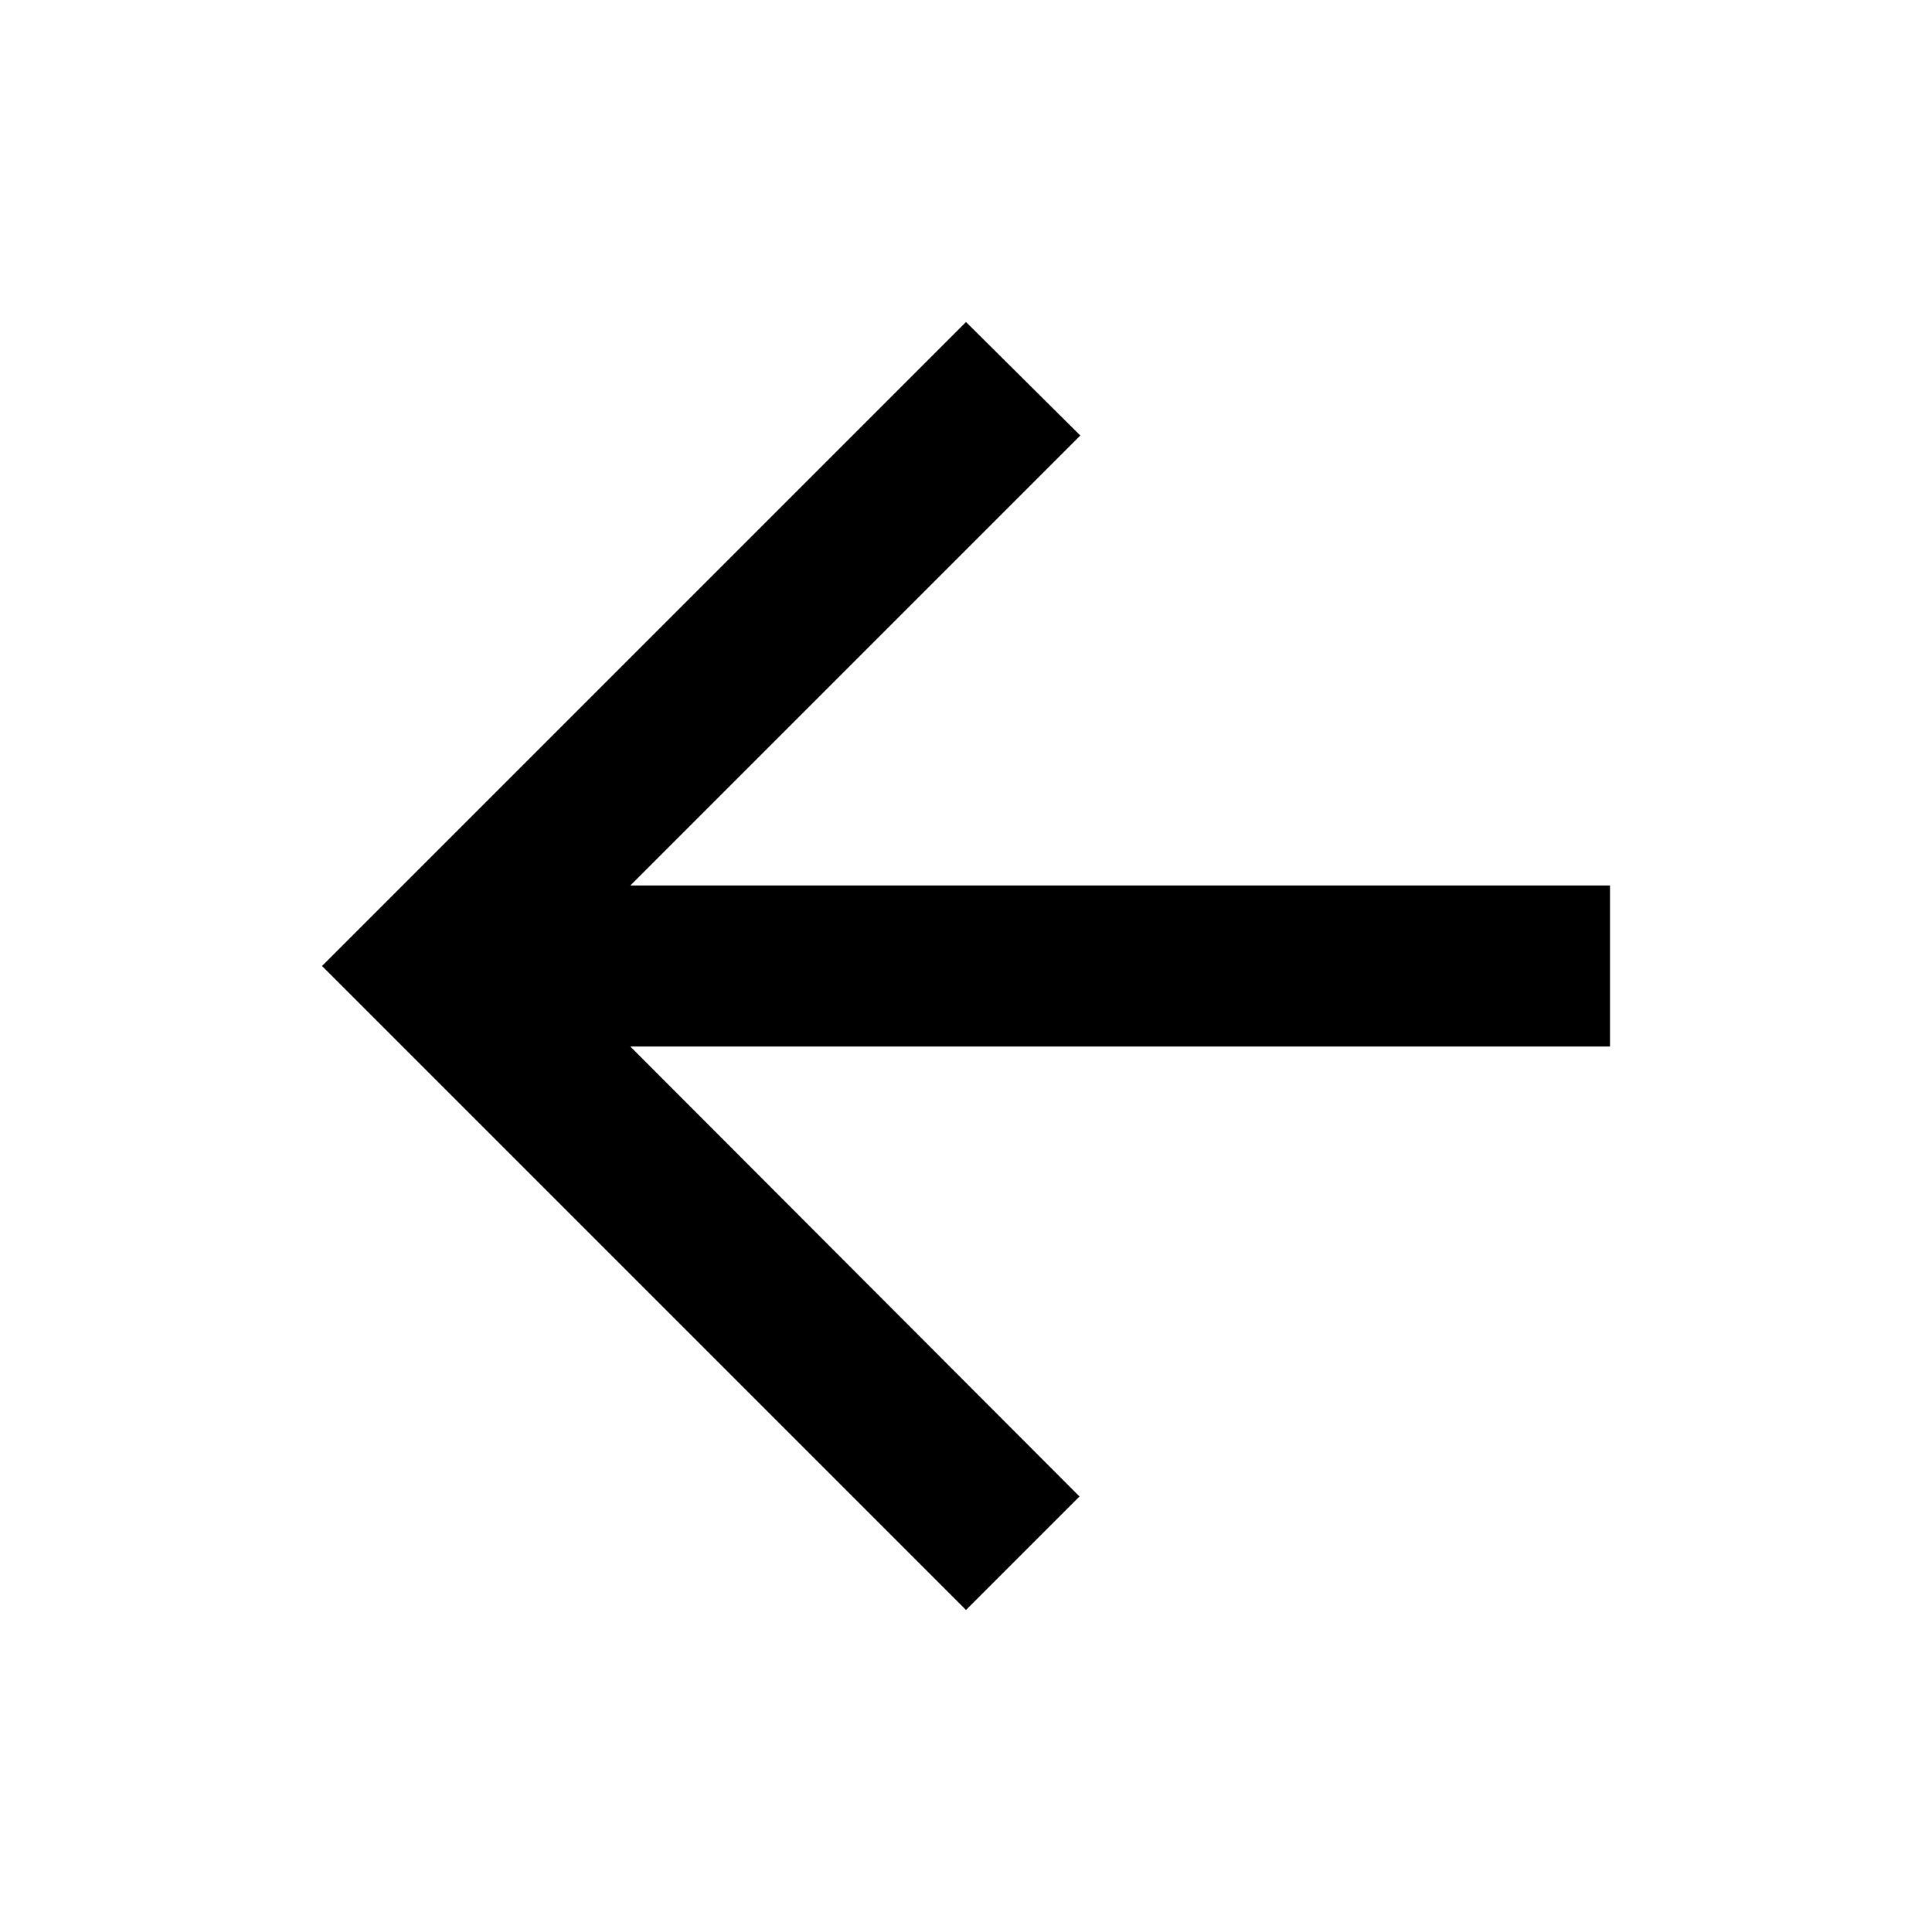
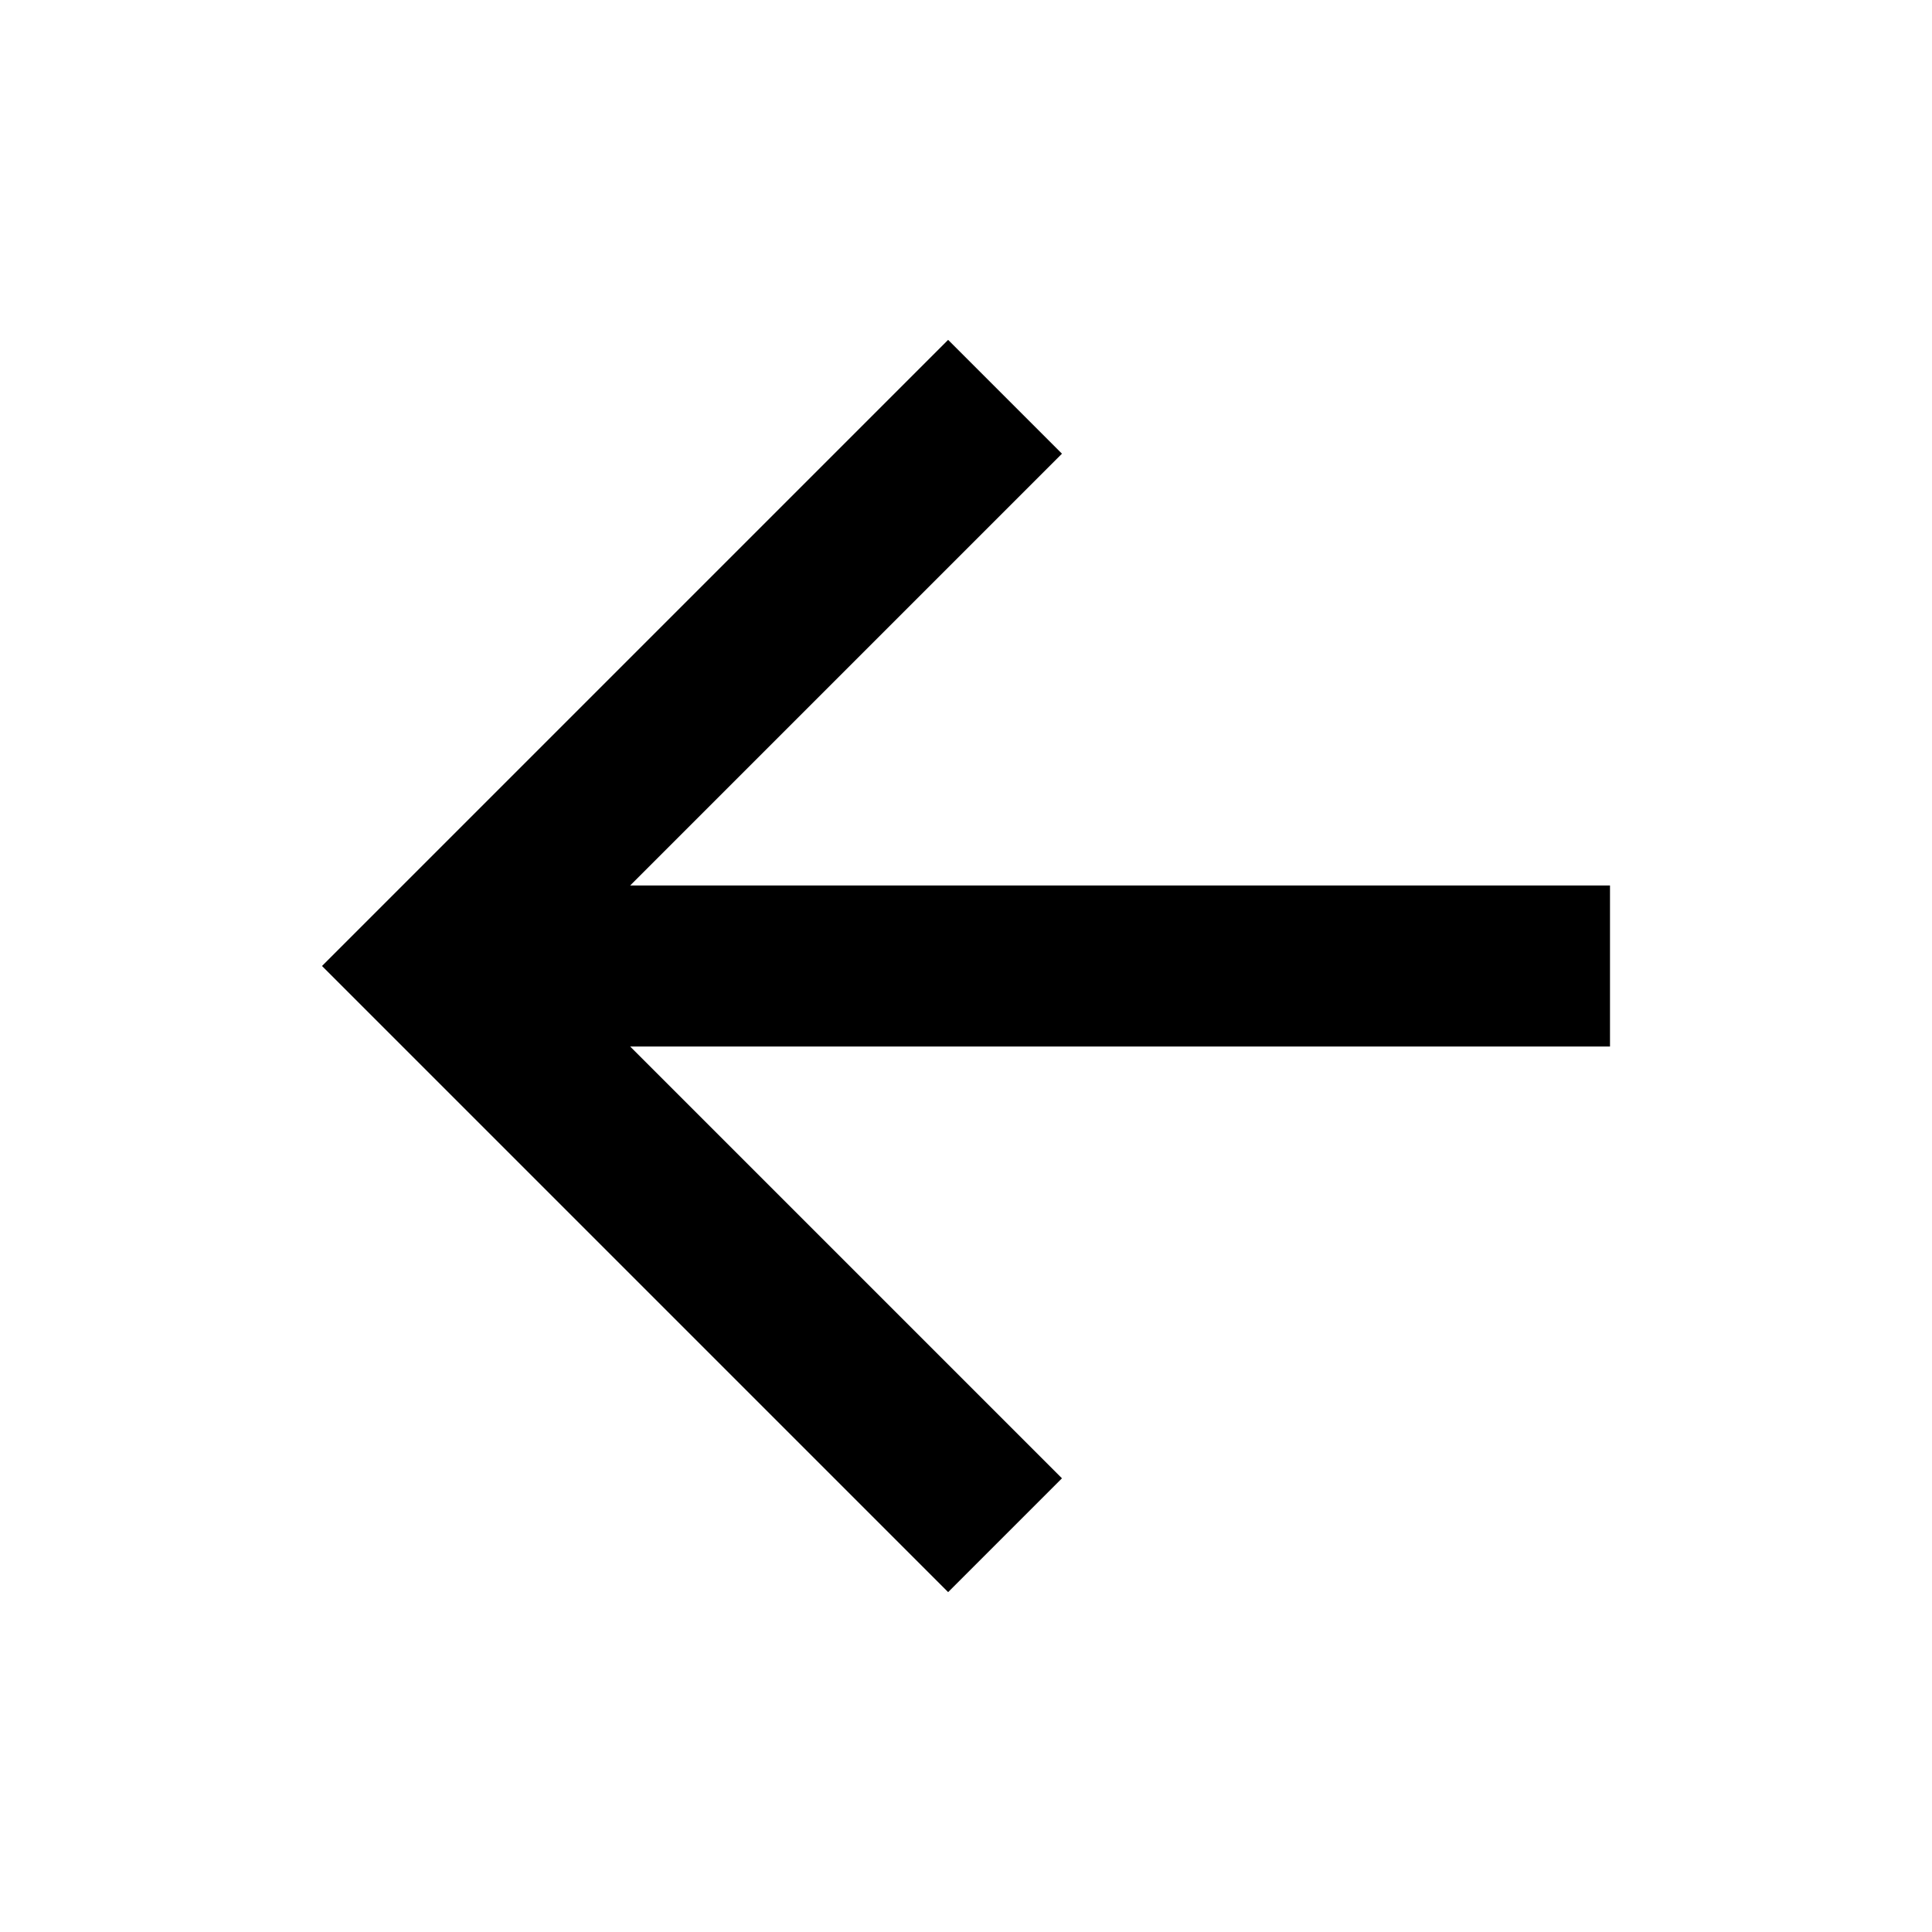
- <svg xmlns="http://www.w3.org/2000/svg" height="24" viewBox="0 0 24 24" width="24">
-   <path d="M0 0h24v24H0V0z" fill="none" />
-   <path d="M20 11H7.83l5.59-5.59L12 4l-8 8 8 8 1.41-1.41L7.83 13H20v-2z" />
+ <svg xmlns="http://www.w3.org/2000/svg" viewBox="0 0 24 24" width="24" height="24">
+   <path fill="none" d="M0 0h24v24H0z" />
+   <path d="M7.828 11H20v2H7.828l5.364 5.364-1.414 1.414L4 12l7.778-7.778 1.414 1.414z" />
</svg>
